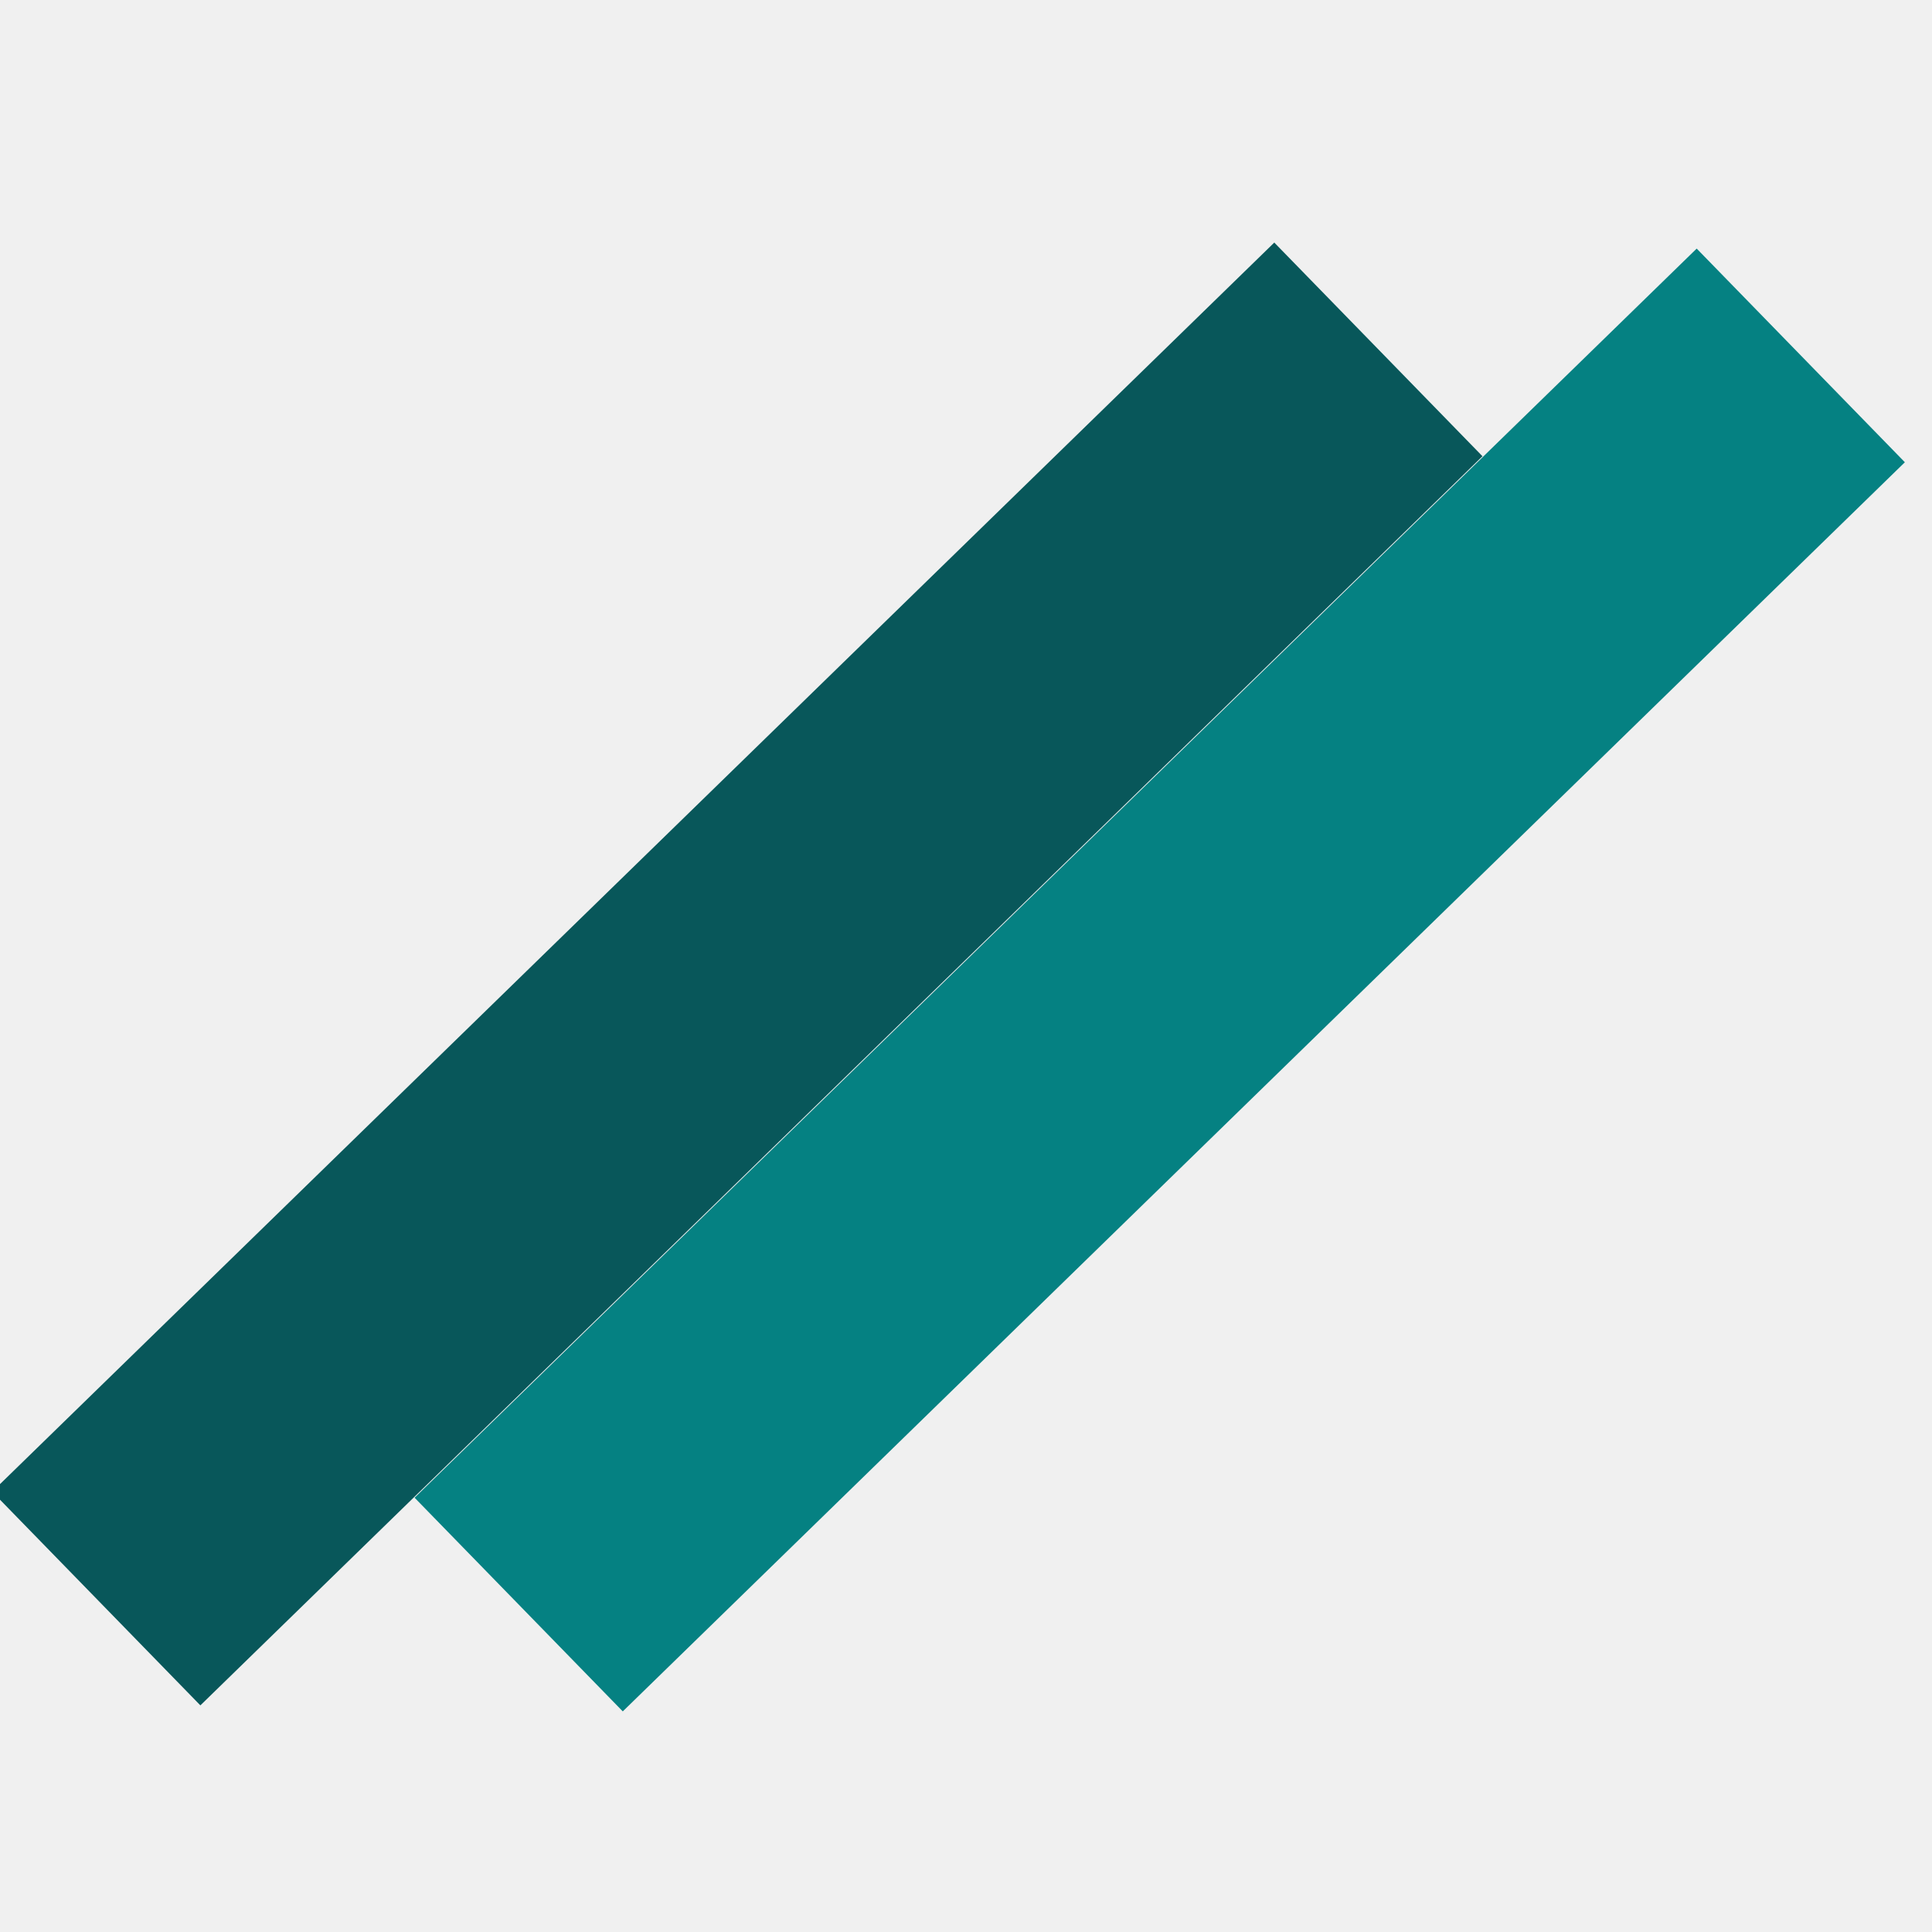
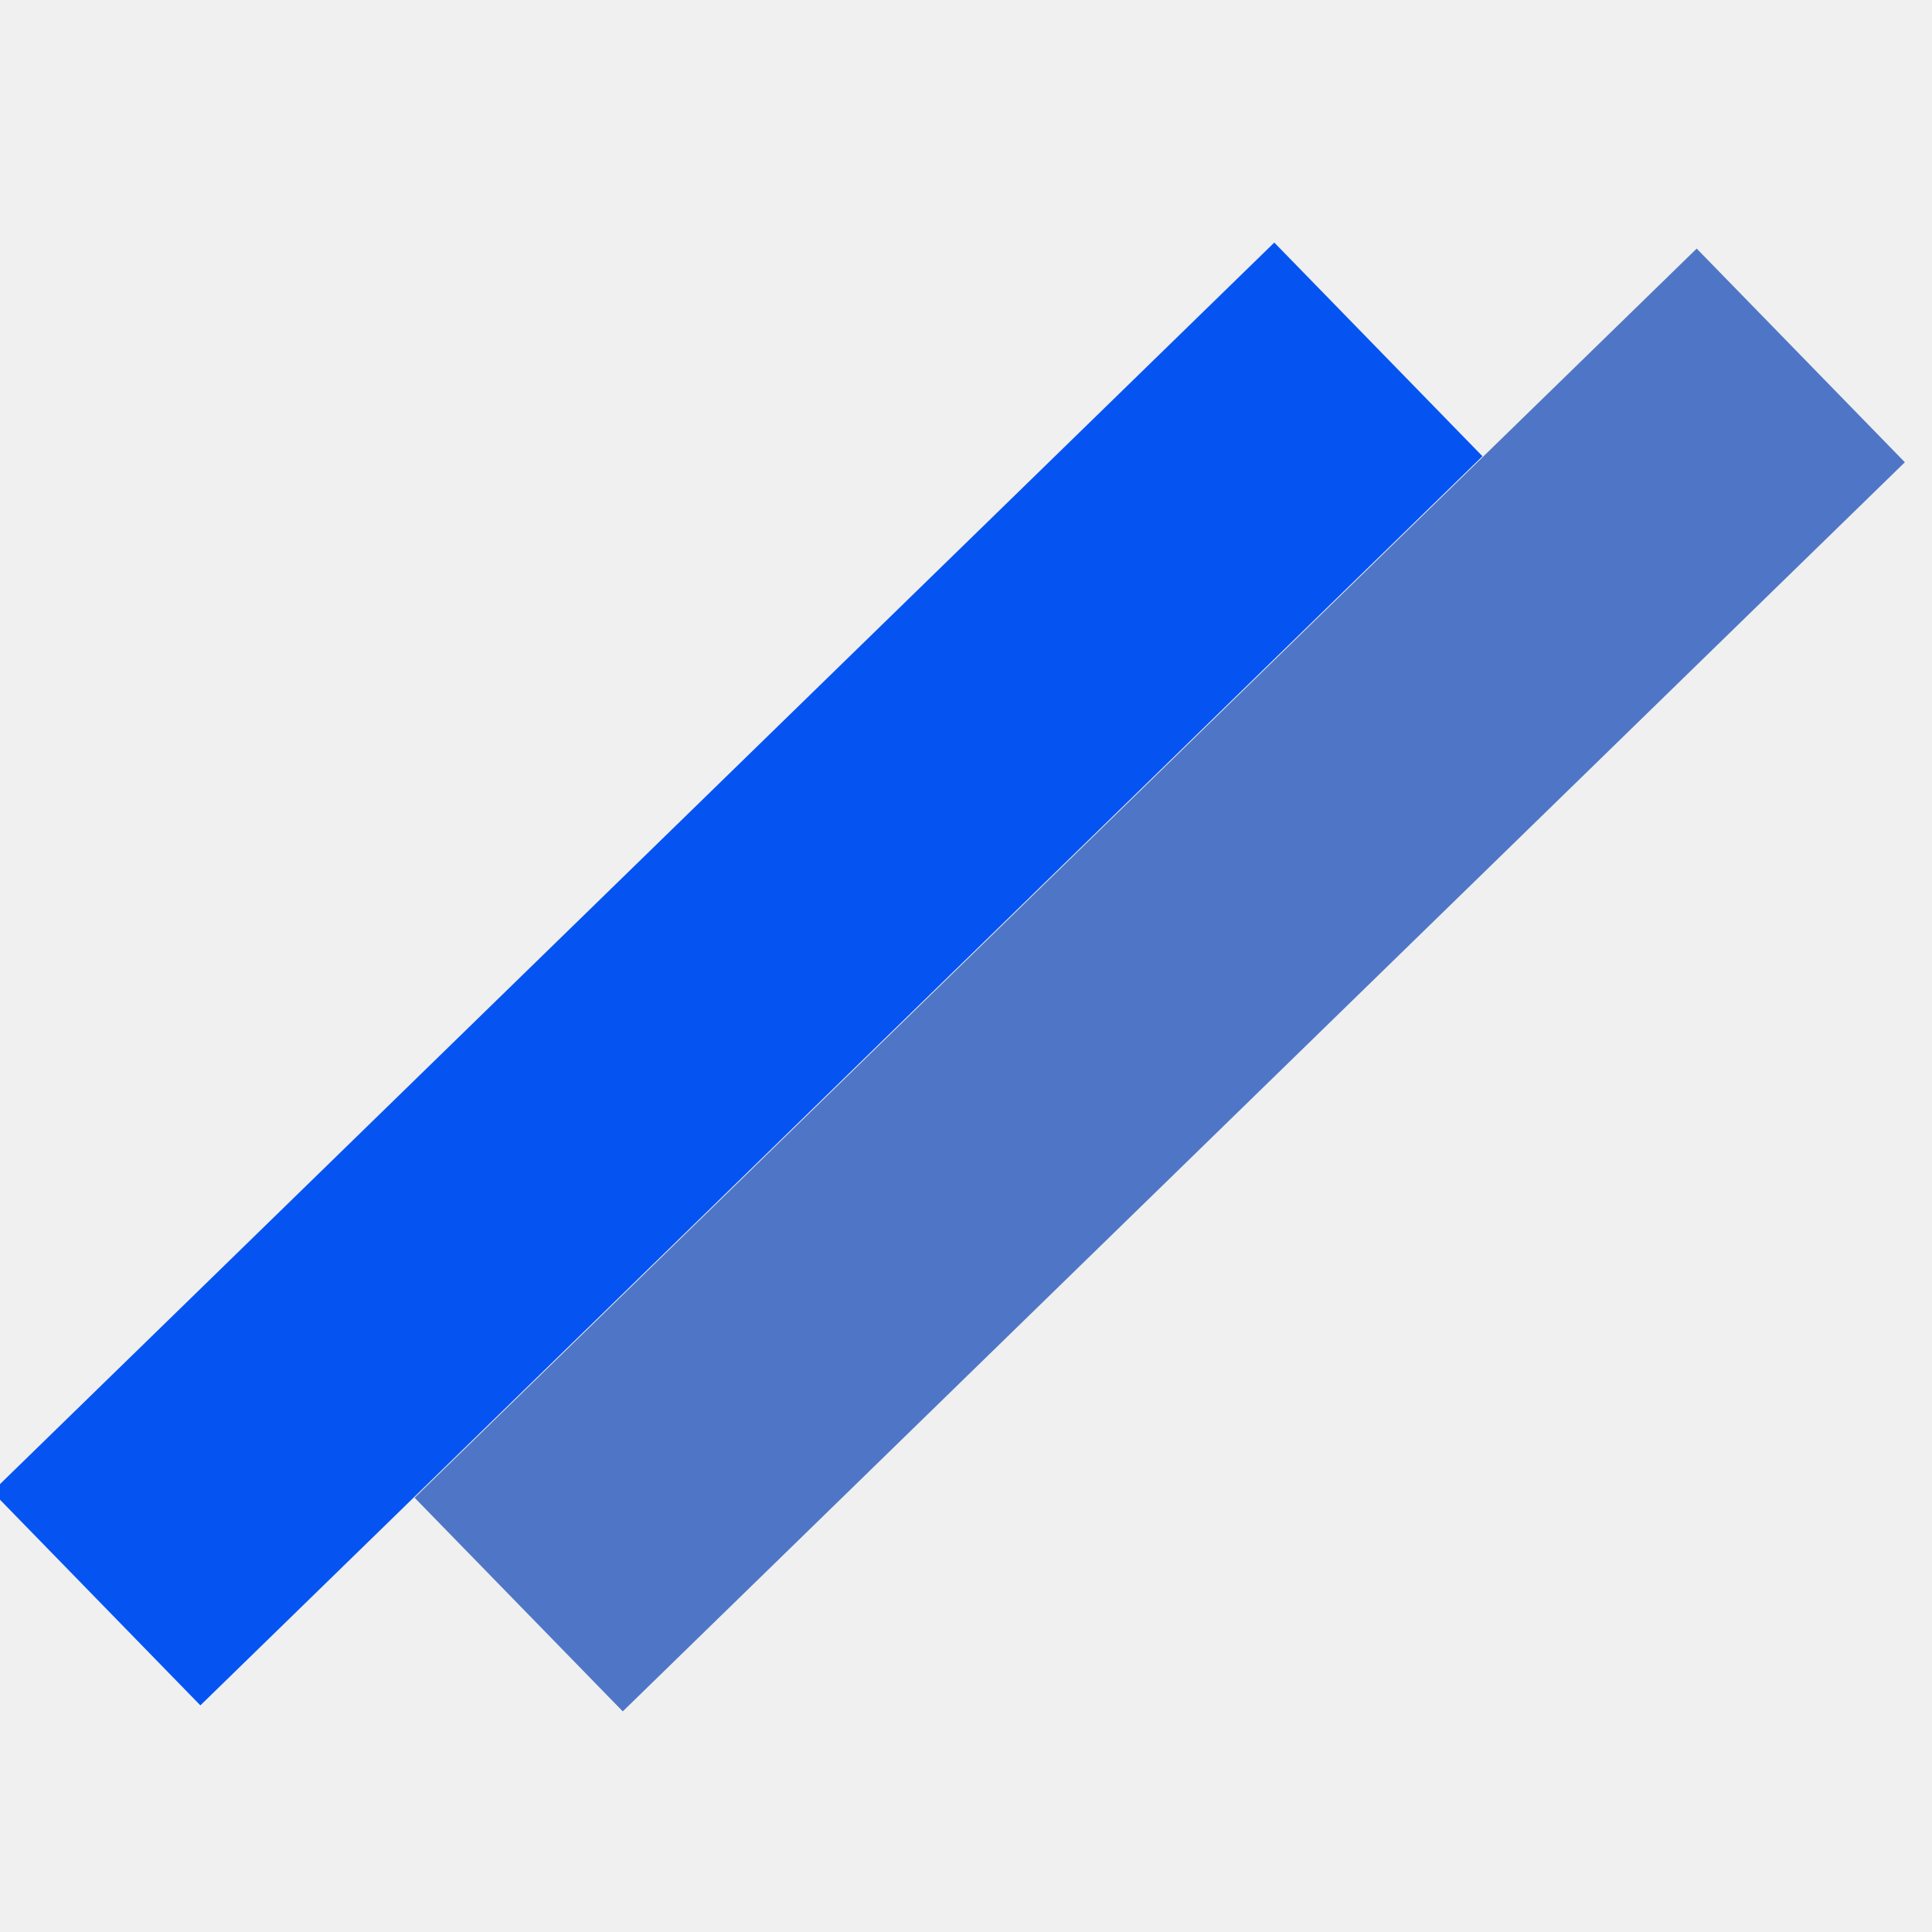
<svg xmlns="http://www.w3.org/2000/svg" width="32" height="32" viewBox="0 0 32 32" fill="none">
  <g clip-path="url(#clip0_46_2)">
-     <rect x="-0.129" y="24.707" width="29.648" height="4.941" transform="rotate(-44.2541 -0.128723 24.7075)" fill="#08575a" />
-     <rect x="6.867" y="24.807" width="29.648" height="4.941" transform="rotate(-44.2541 6.867 24.8069)" fill="#058182" />
+     <rect x="-0.129" y="24.707" width="29.648" height="4.941" transform="rotate(-44.2541 -0.128723 24.7075)" fill="#0554f2" />
+     <rect x="6.867" y="24.807" width="29.648" height="4.941" transform="rotate(-44.2541 6.867 24.8069)" fill="#4F76C6" />
  </g>
  <defs>
    <clipPath id="clip0_46_2">
      <rect width="32" height="32" fill="white" />
    </clipPath>
  </defs>
</svg>
